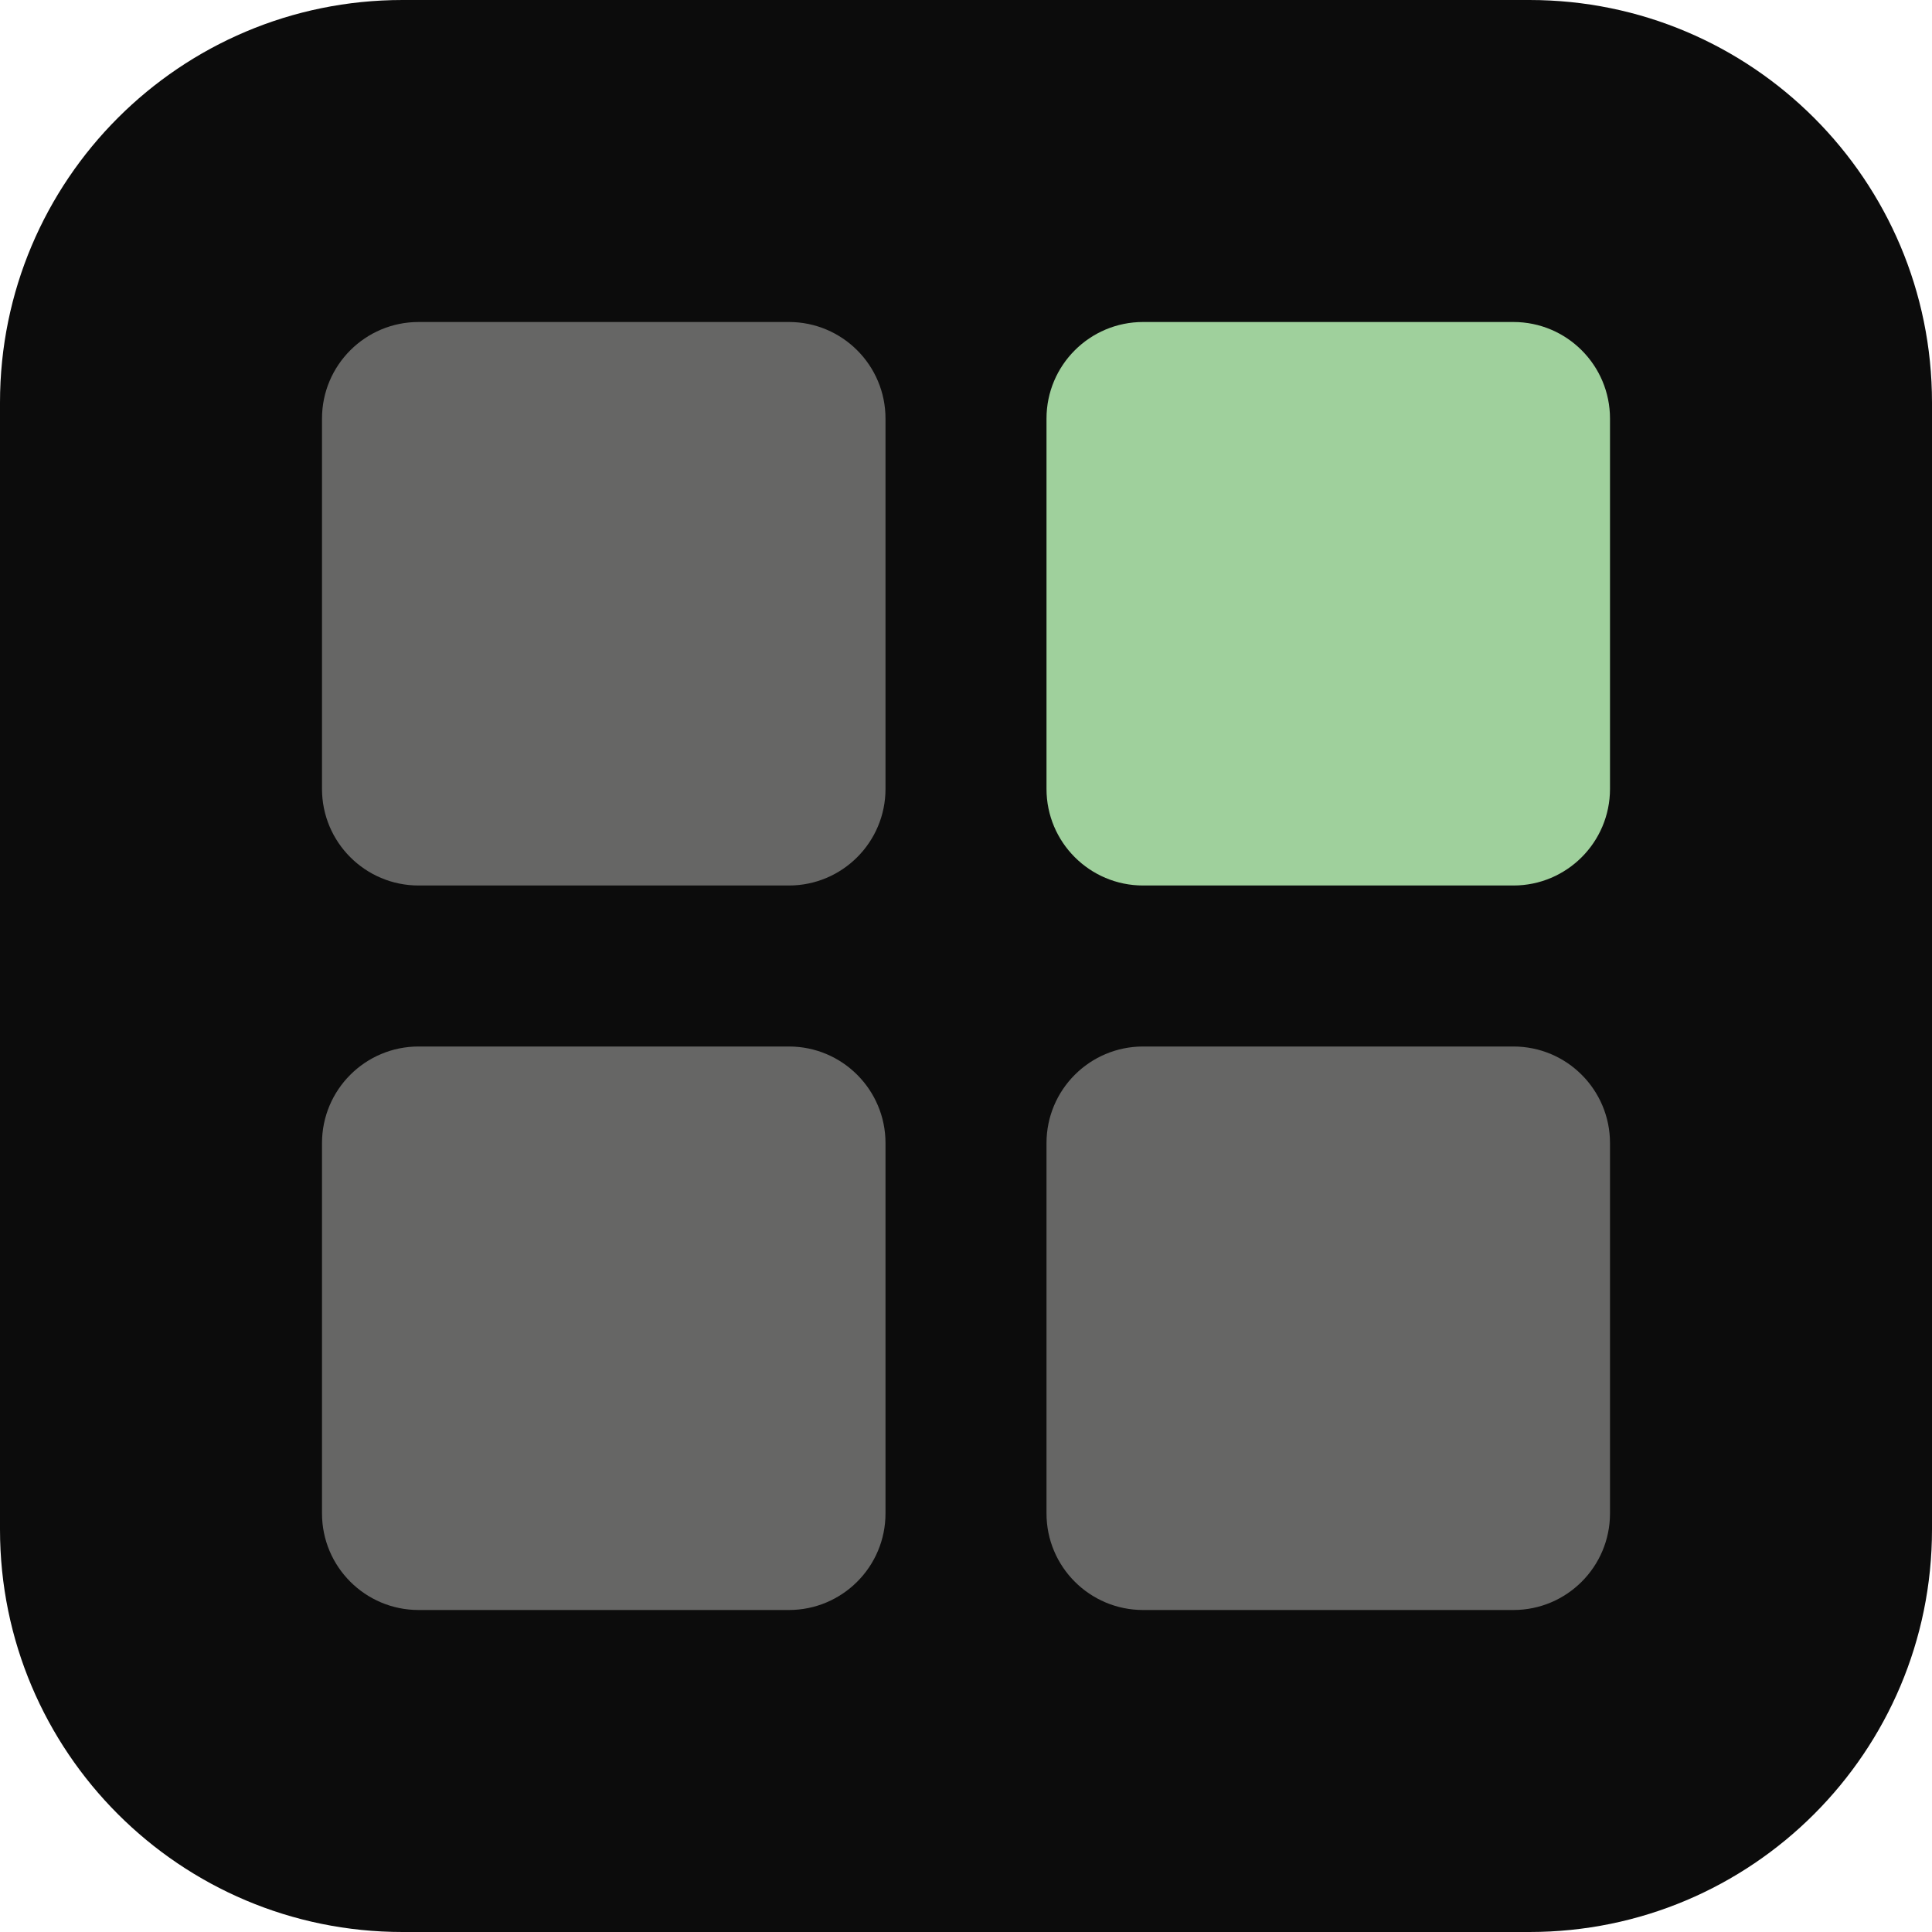
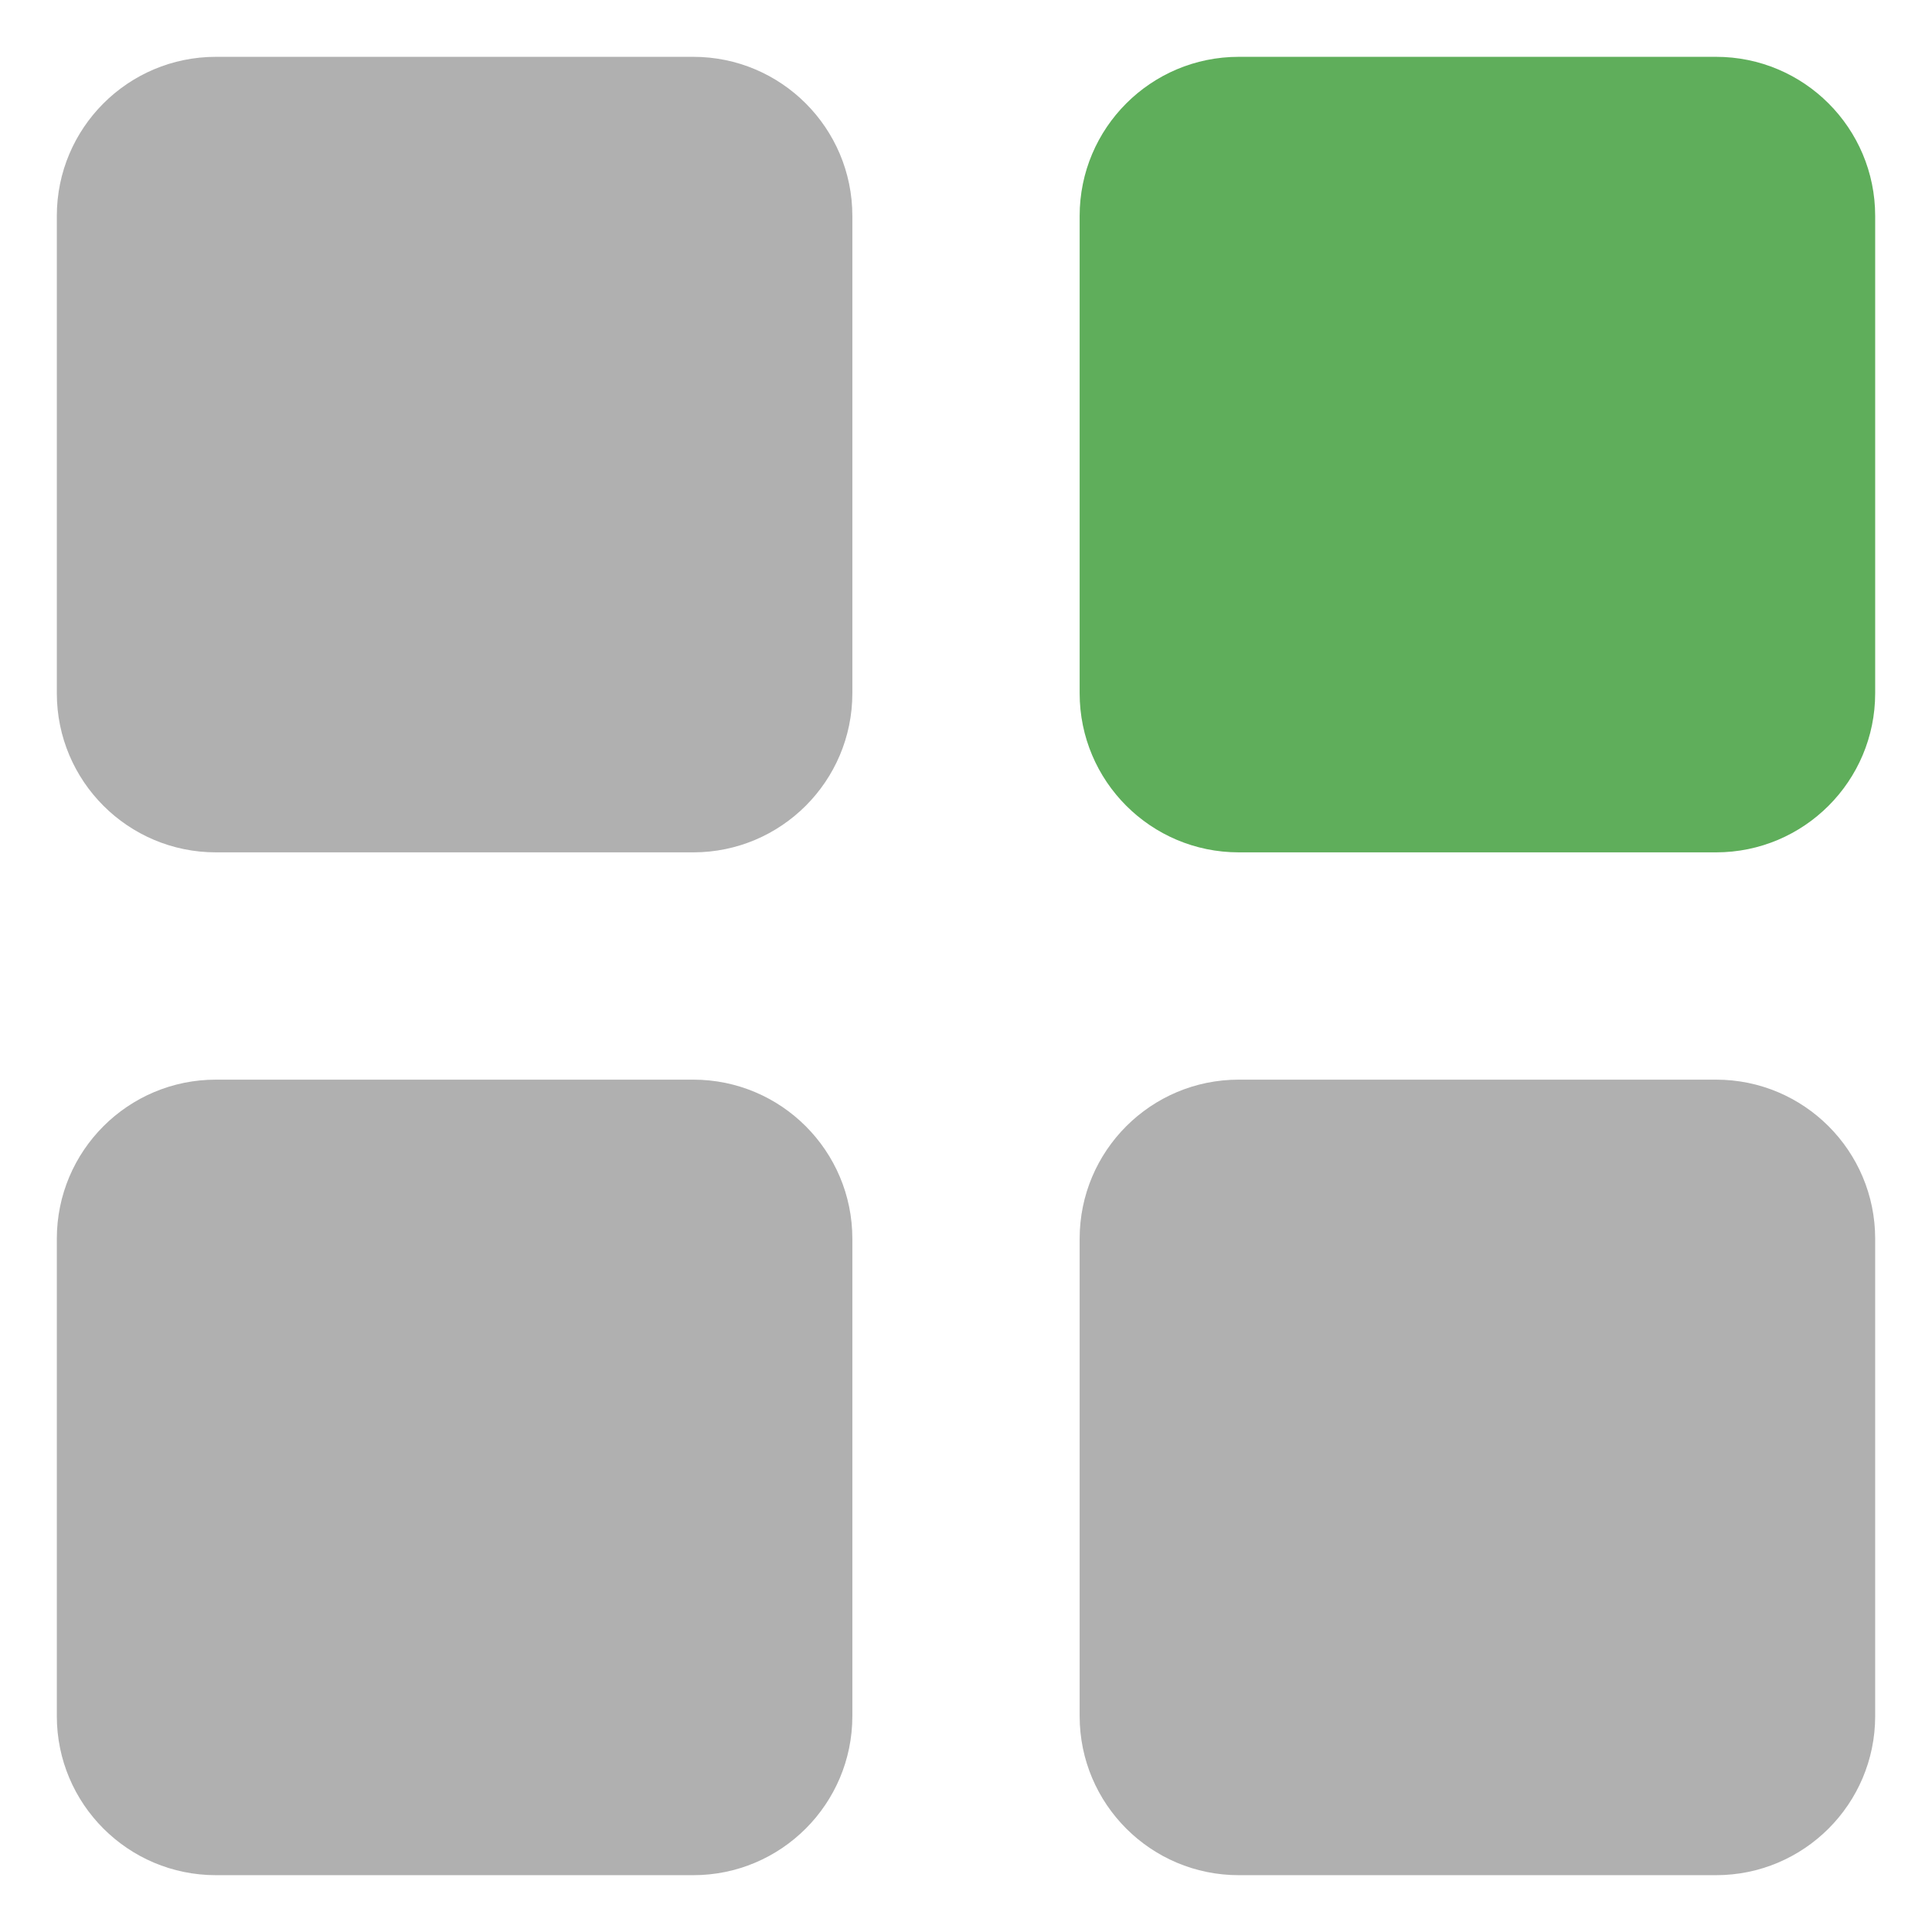
- <svg xmlns="http://www.w3.org/2000/svg" viewBox="0 0 24 24">
-   <rect width="24" height="24" rx="5" fill="#0c0c0c" />
-   <rect x="4" y="4" width="7" height="7" rx="1.2" fill="#ededea" opacity=".4" />
-   <rect x="13" y="4" width="7" height="7" rx="1.2" fill="#9fd09c" />
-   <rect x="4" y="13" width="7" height="7" rx="1.2" fill="#ededea" opacity=".4" />
-   <rect x="13" y="13" width="7" height="7" rx="1.2" fill="#ededea" opacity=".4" />
+ <svg xmlns="http://www.w3.org/2000/svg" viewBox="3.5 3.5 17 17">
+   <style>.s{fill:#1c1c1c;opacity:.35}.g{fill:#5fae5b}@media (prefers-color-scheme: dark){.s{fill:#ededea;opacity:.45}.g{fill:#9fd09c}}</style>
+   <rect class="s" x="4" y="4" width="7" height="7" rx="1.4" />
+   <rect class="g" x="13" y="4" width="7" height="7" rx="1.4" />
+   <rect class="s" x="4" y="13" width="7" height="7" rx="1.4" />
+   <rect class="s" x="13" y="13" width="7" height="7" rx="1.4" />
</svg>
